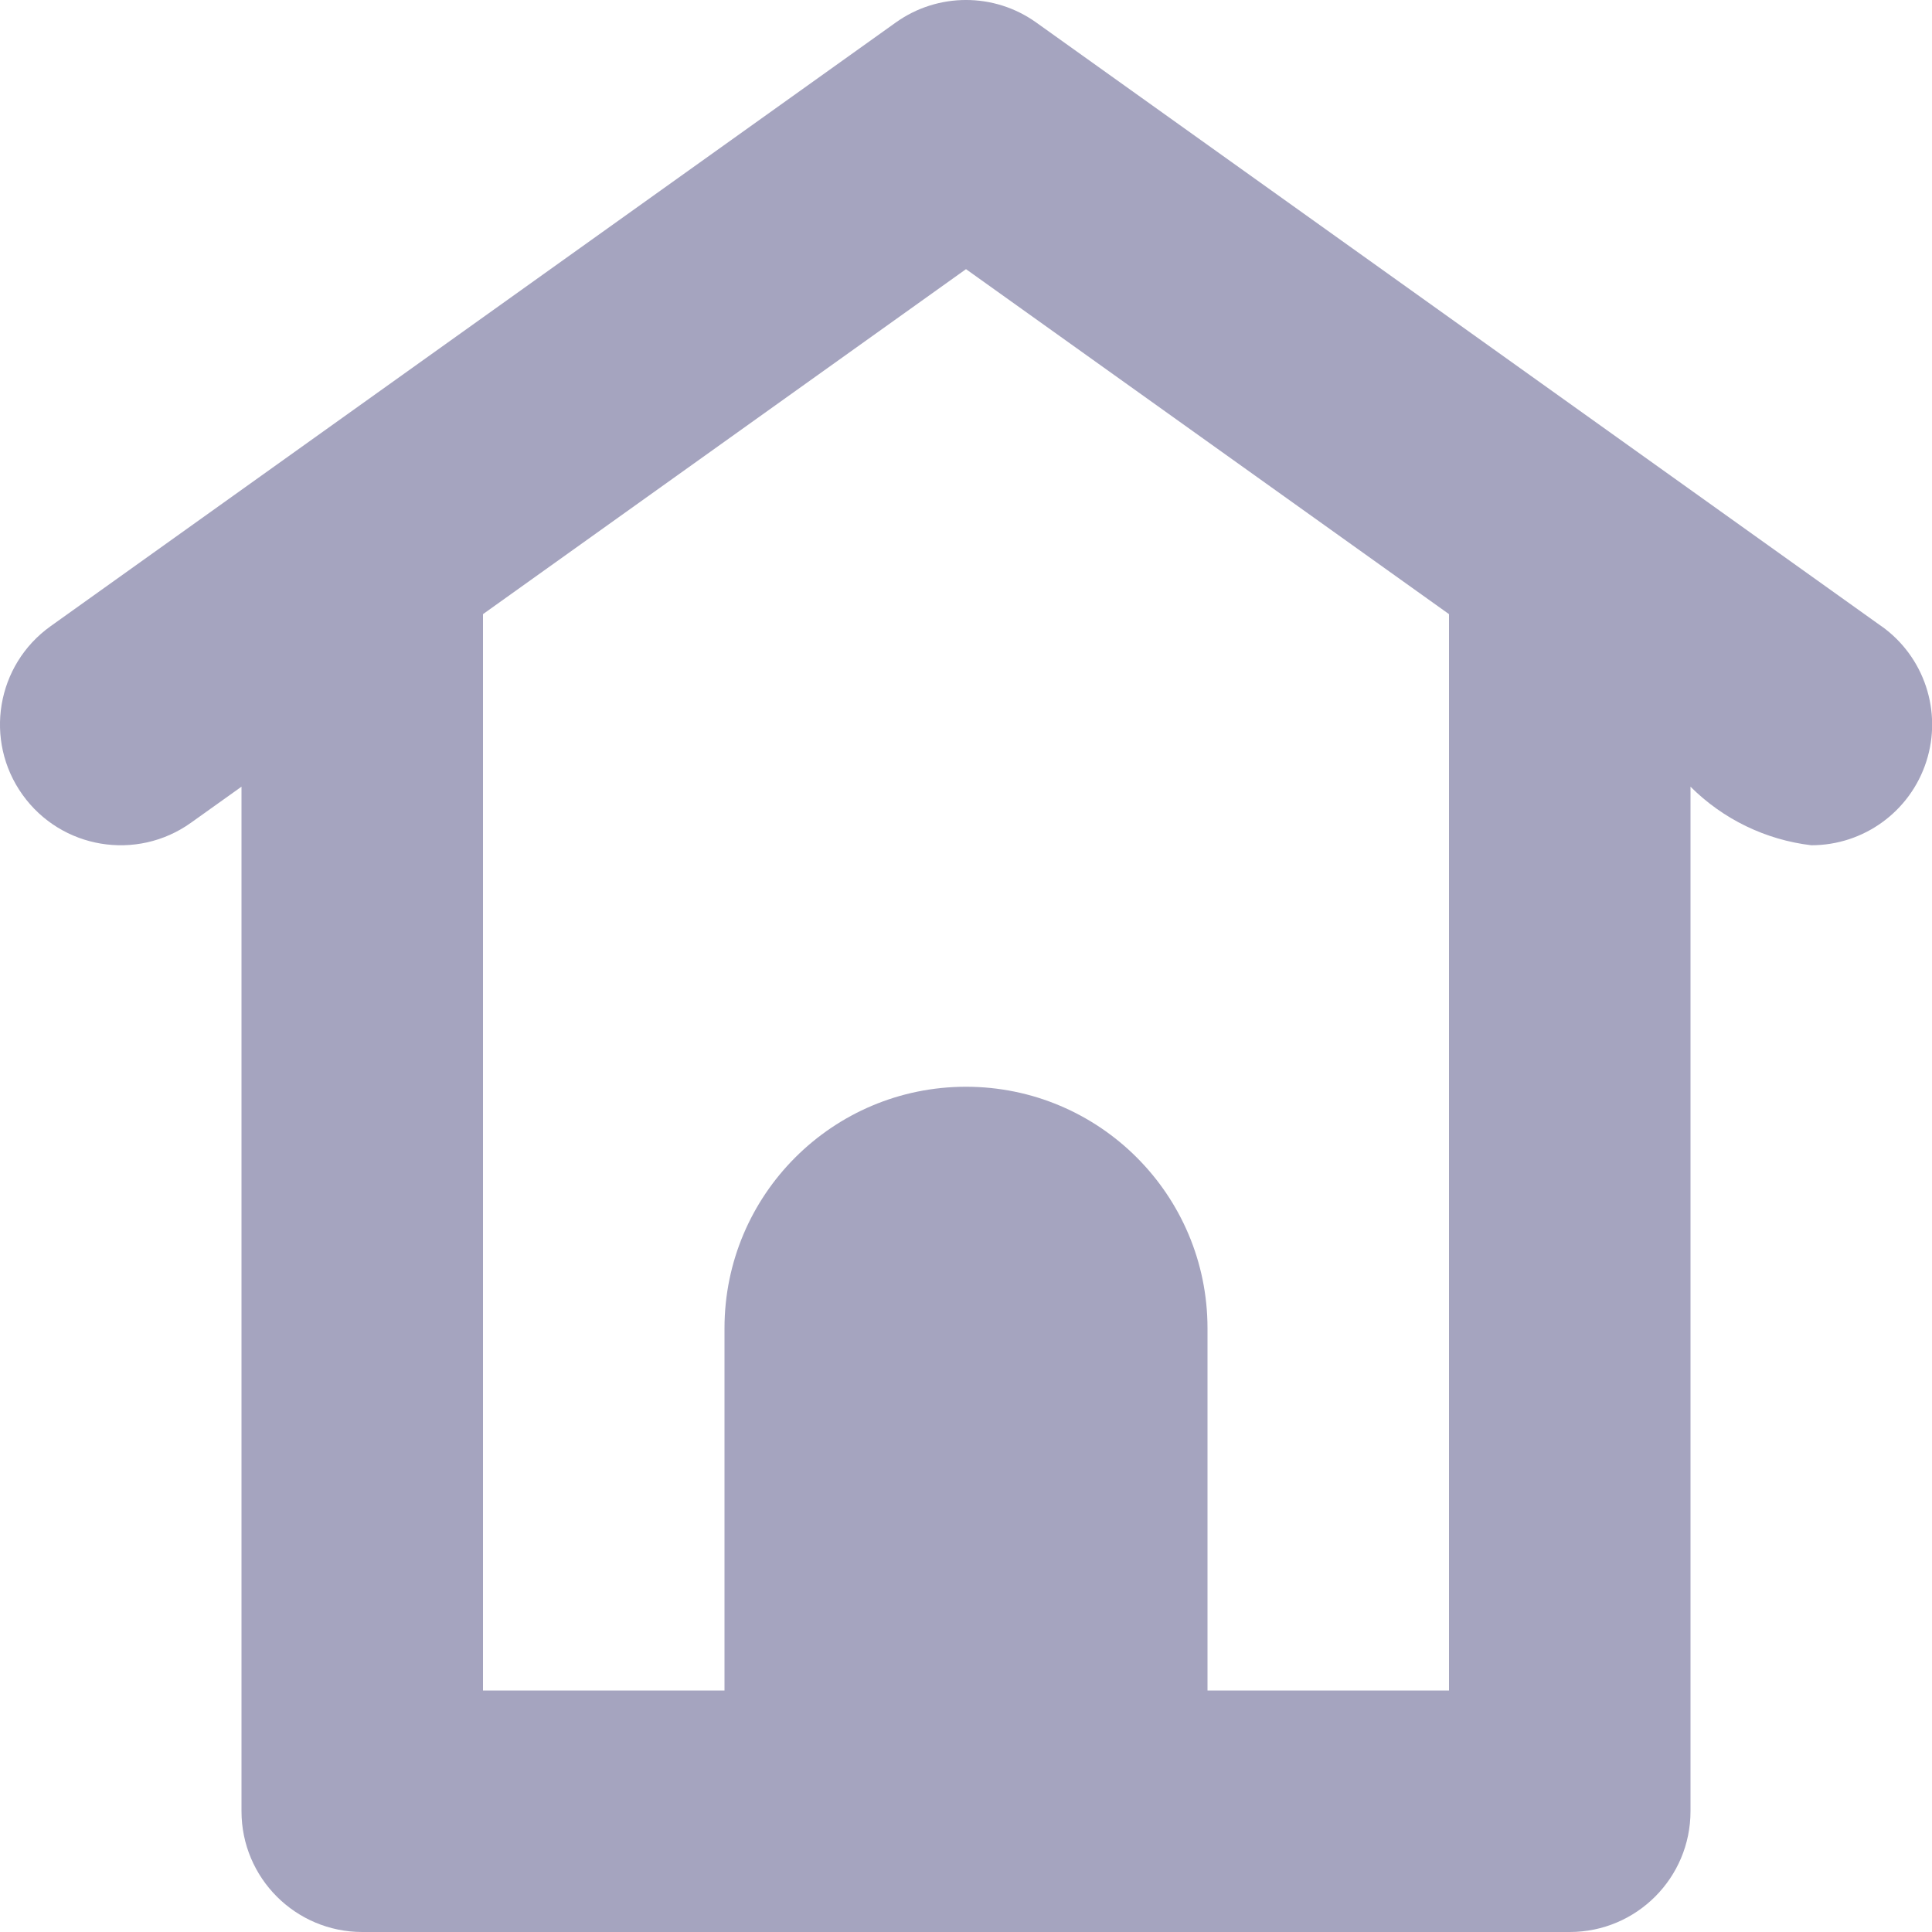
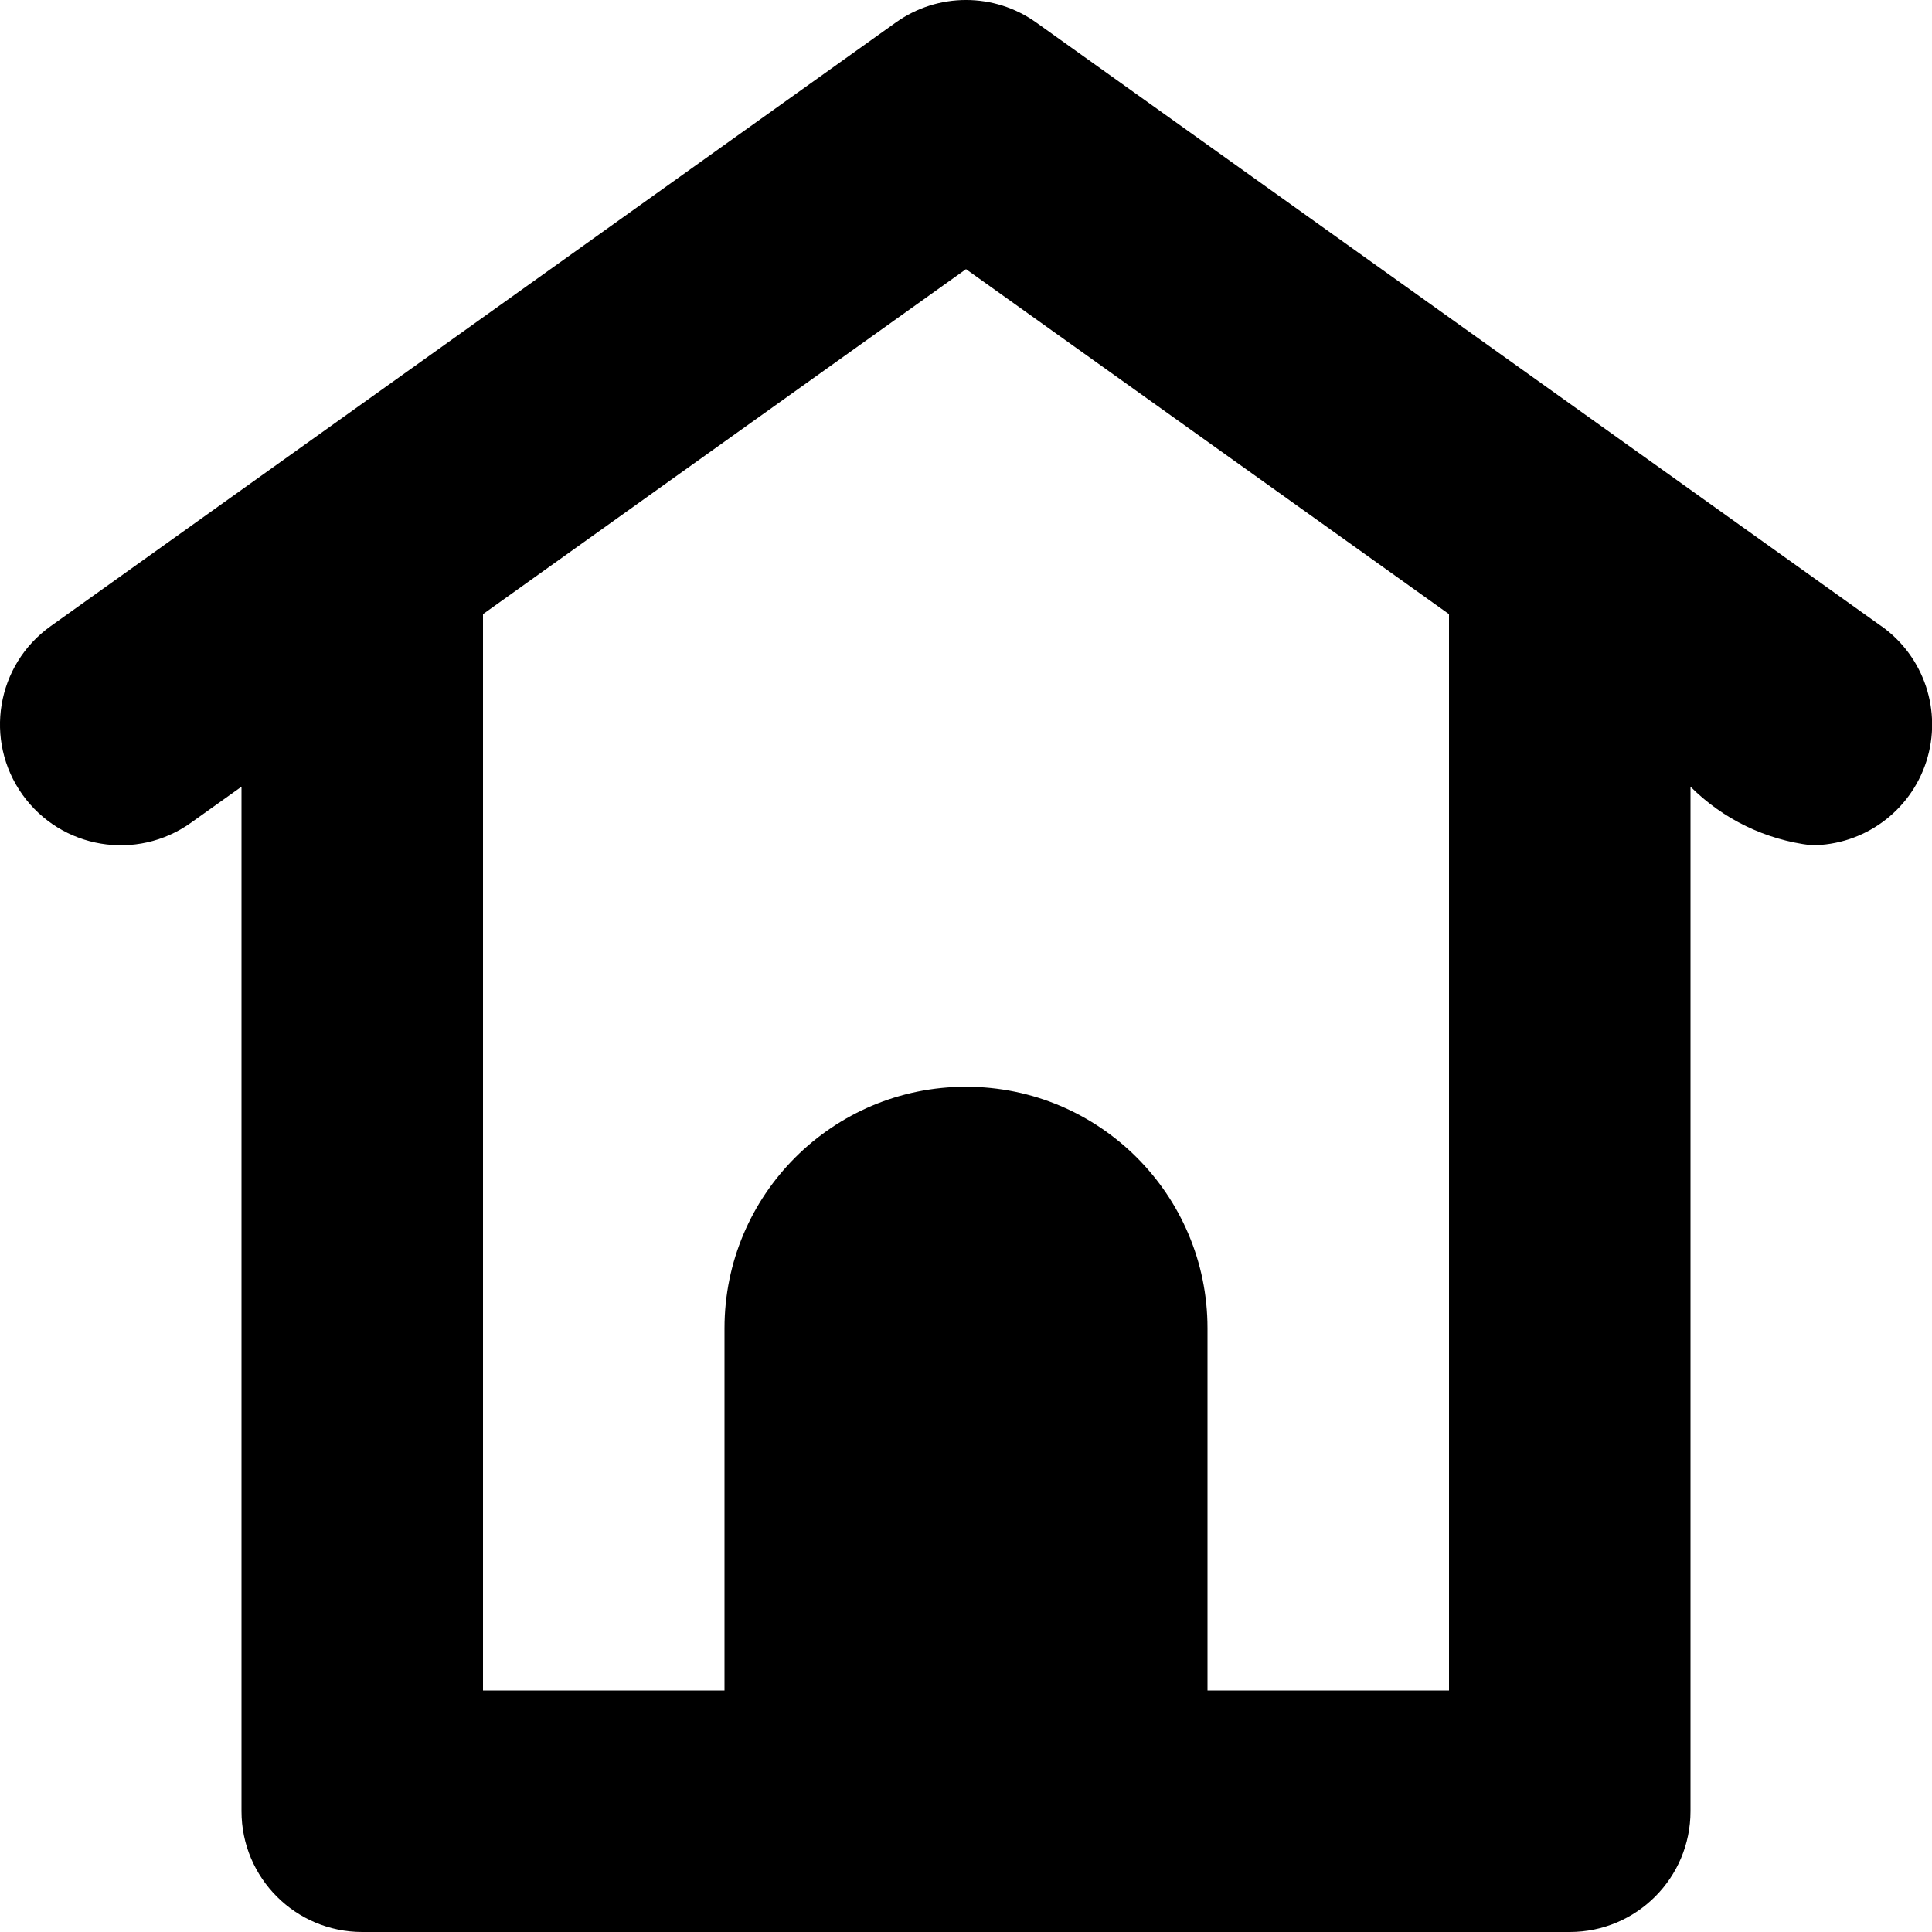
<svg xmlns="http://www.w3.org/2000/svg" viewBox="0 0 16 16">
  <defs>
-     <style>.a{fill:#a5a4bf;}</style>
+     <style>.a{fill:currentColor;}</style>
  </defs>
  <path class="a" d="M15.581,5.186l-7-5a1,1,0,0,0-1.162,0l-7,5A1,1,0,0,0,1.581,6.814L2,6.515V15a1,1,0,0,0,1,1H13a1,1,0,0,0,1-1V6.515A1.7,1.7,0,0,0,15,7a1,1,0,0,0,.582-1.814ZM12,14H10V11a2,2,0,0,0-4,0v3H4V5.086L8,2.229l4,2.857Z" transform="translate(0)" />
</svg>
